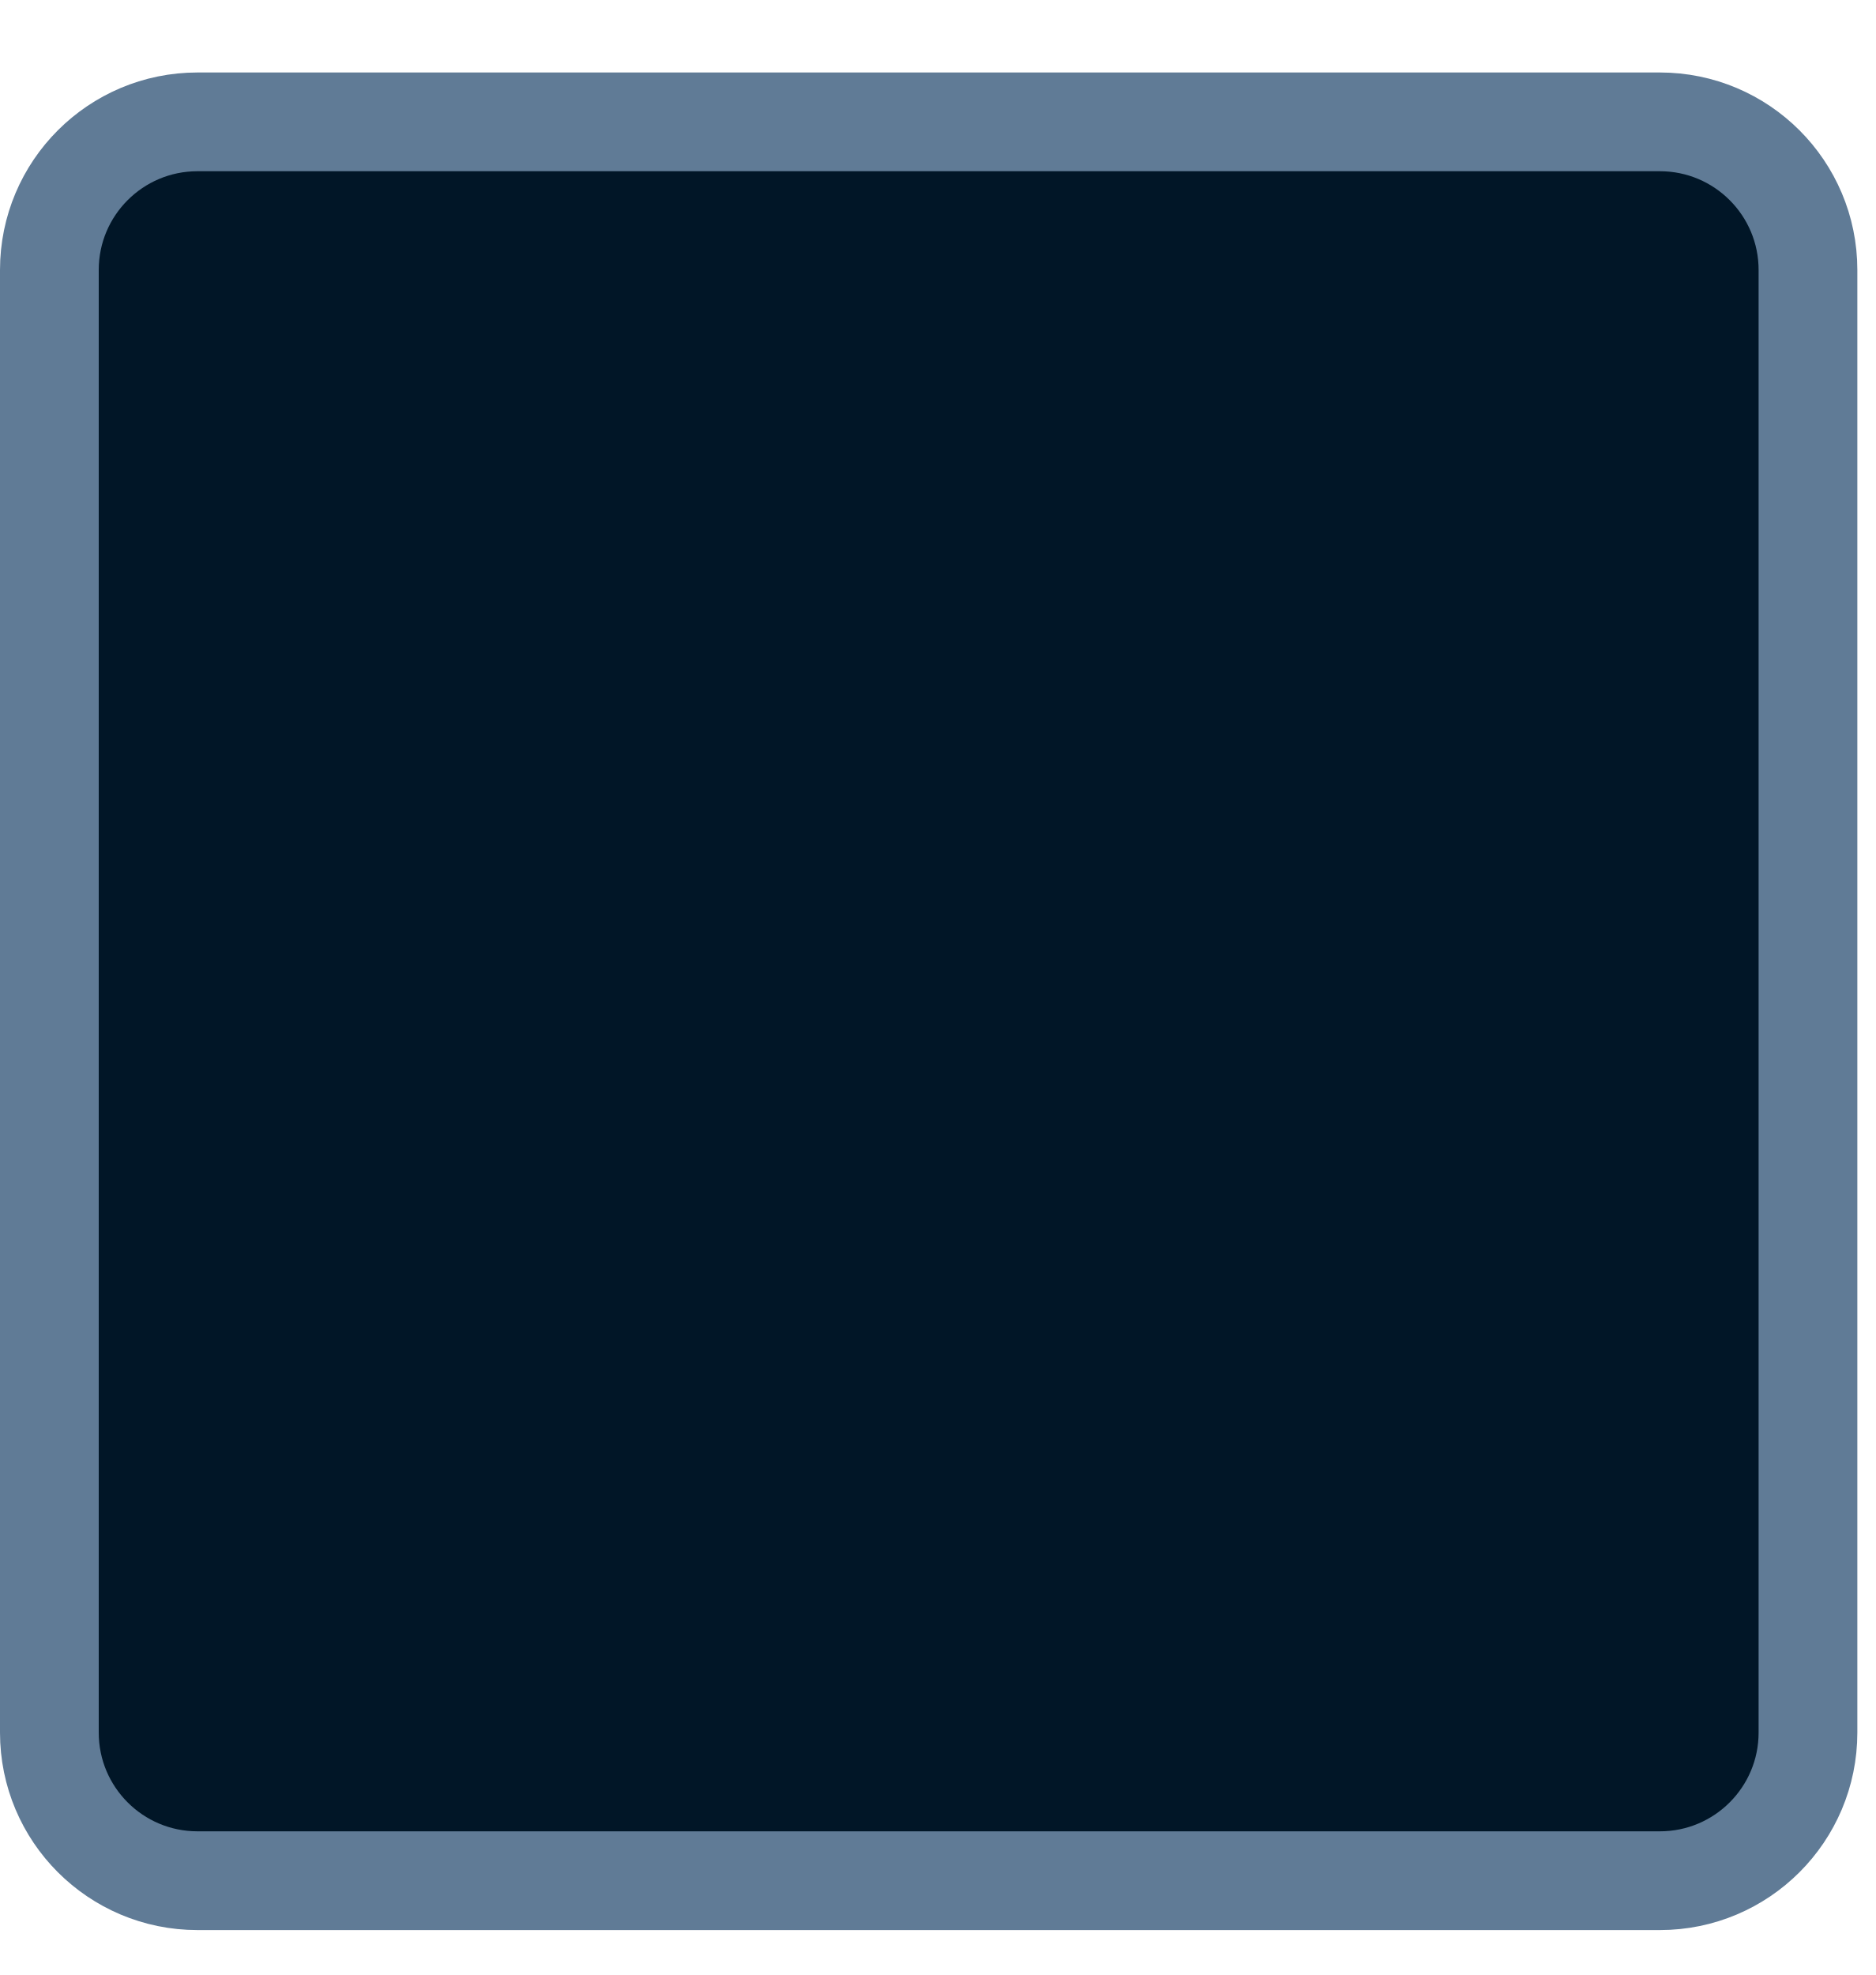
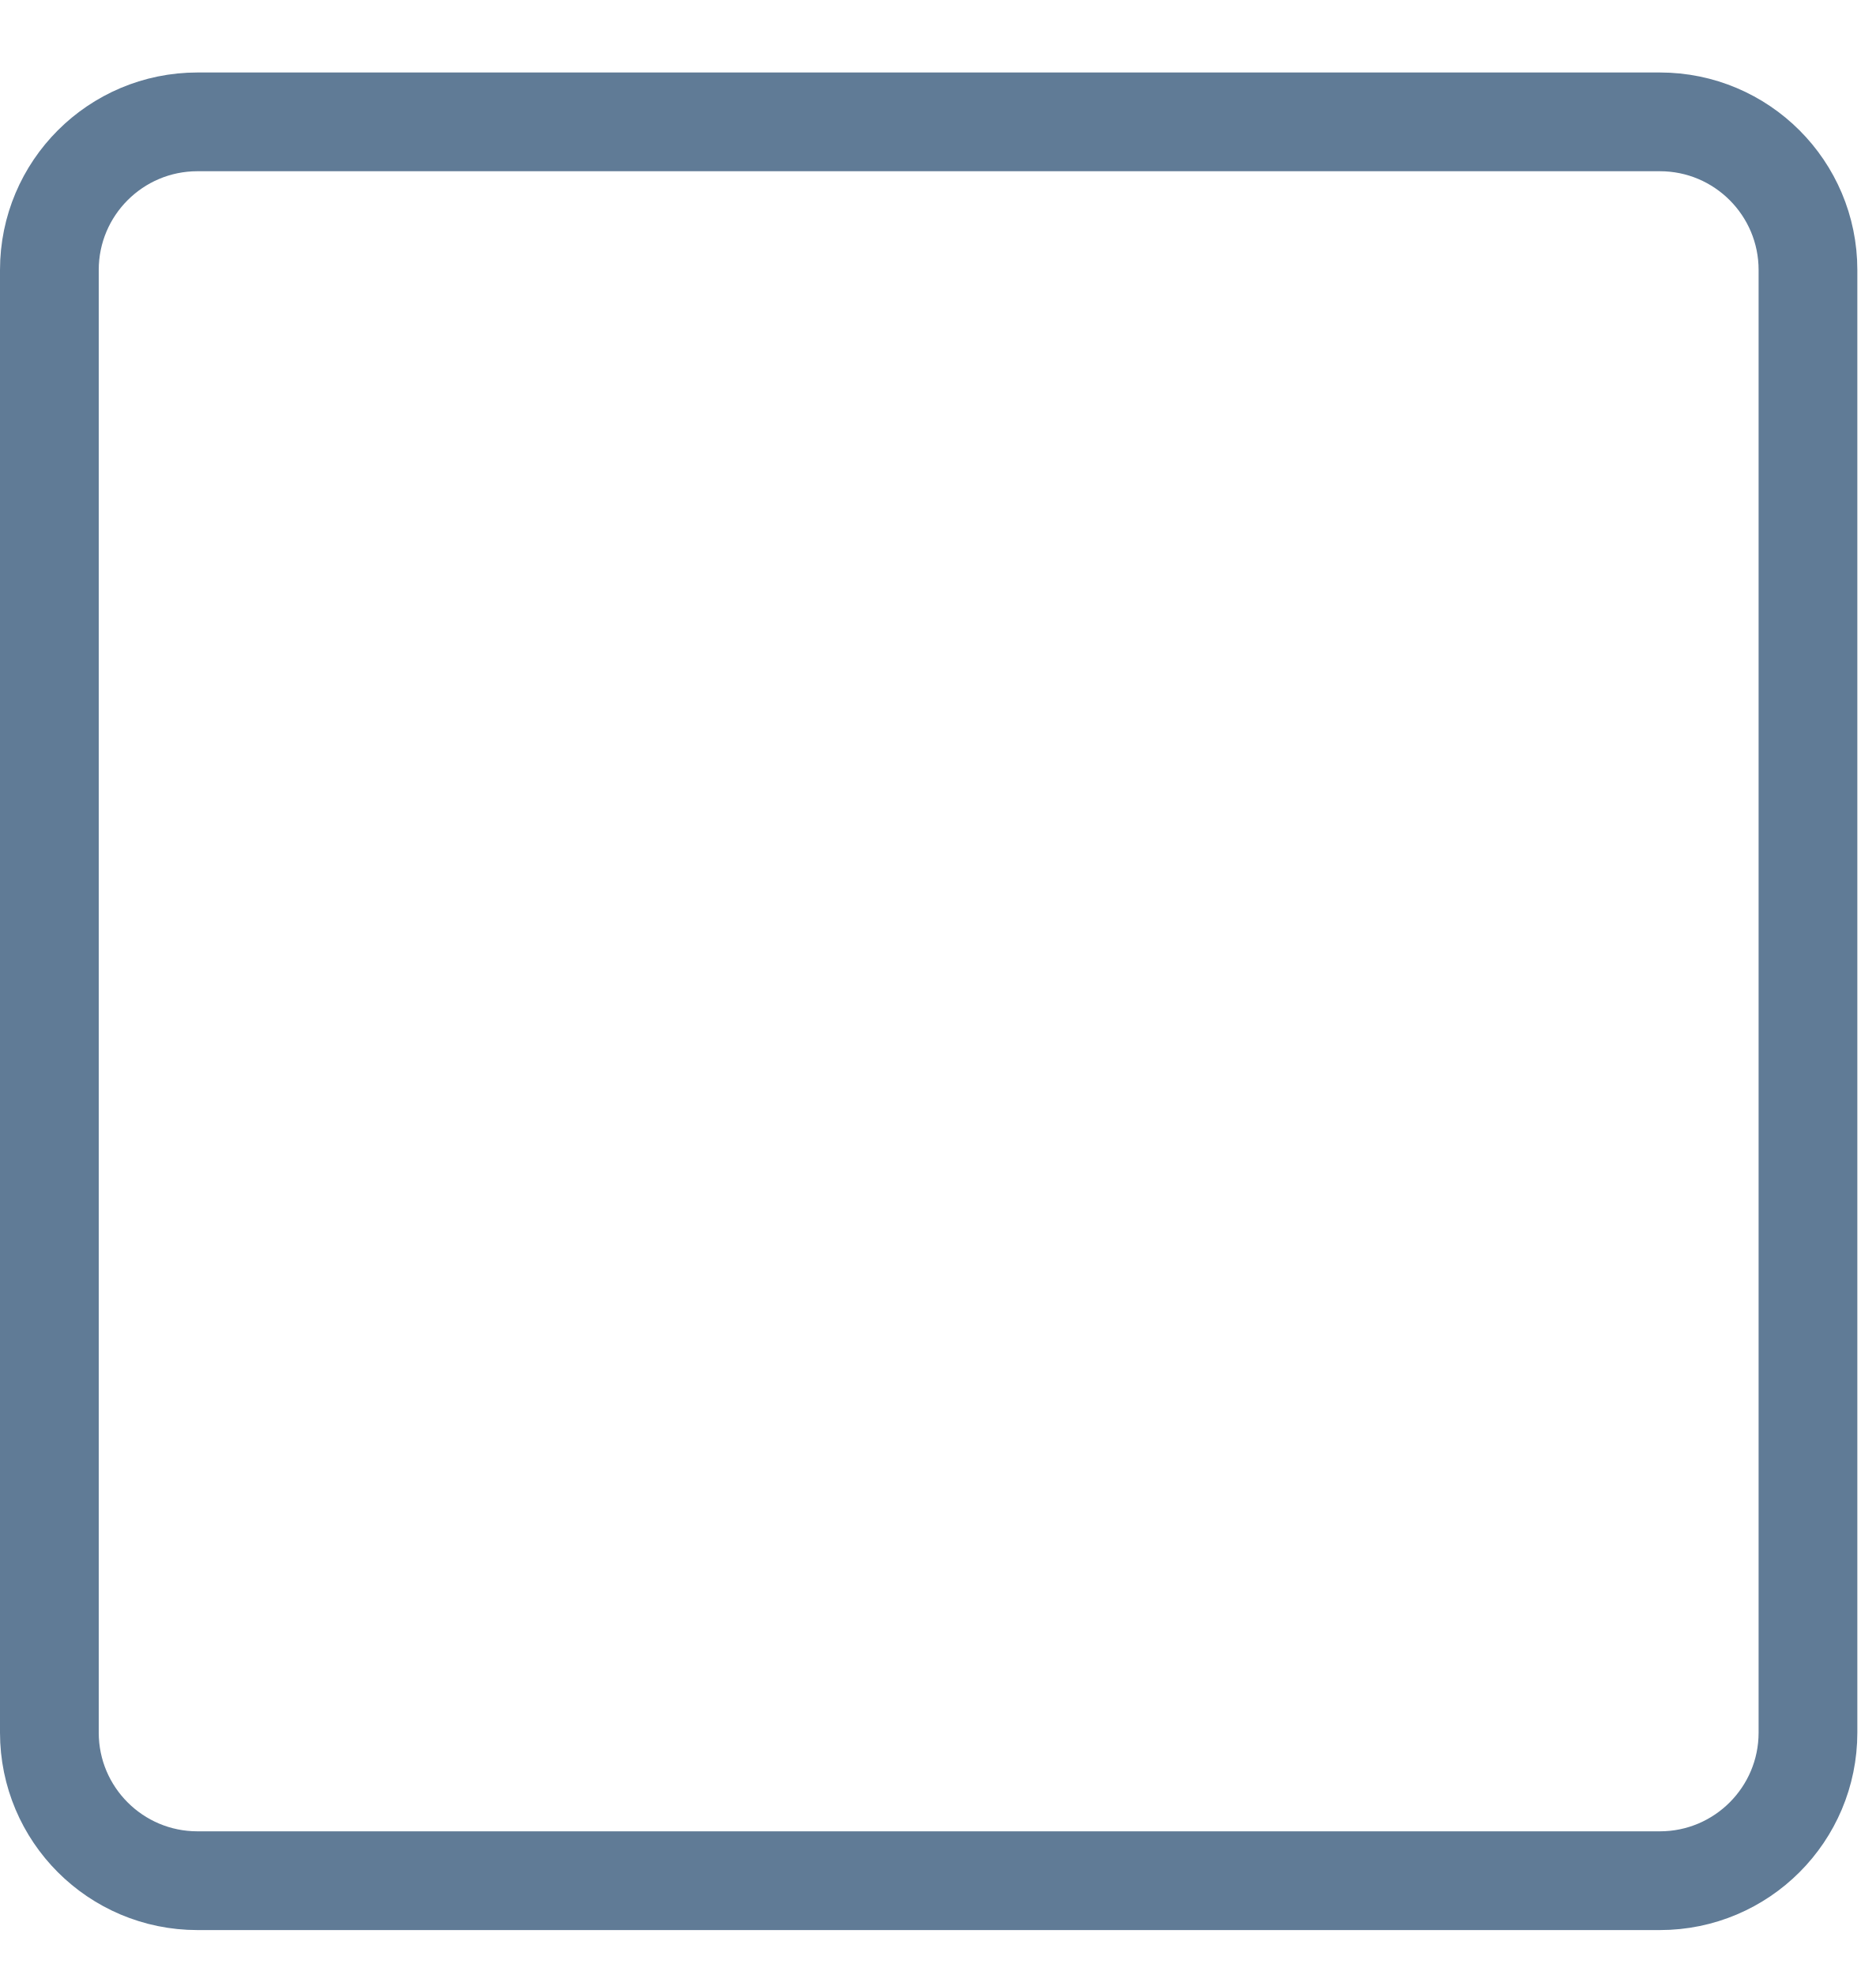
<svg xmlns="http://www.w3.org/2000/svg" width="19" height="20" viewBox="0 0 19 20" fill="none">
-   <rect x="0.5" y="1.234" width="17.811" height="17.811" rx="1.5" fill="#011627" stroke="#607B96" />
+   <rect x="0.5" y="1.234" width="17.811" height="17.811" rx="1.5" fill="none" stroke="#607B96" />
</svg>
